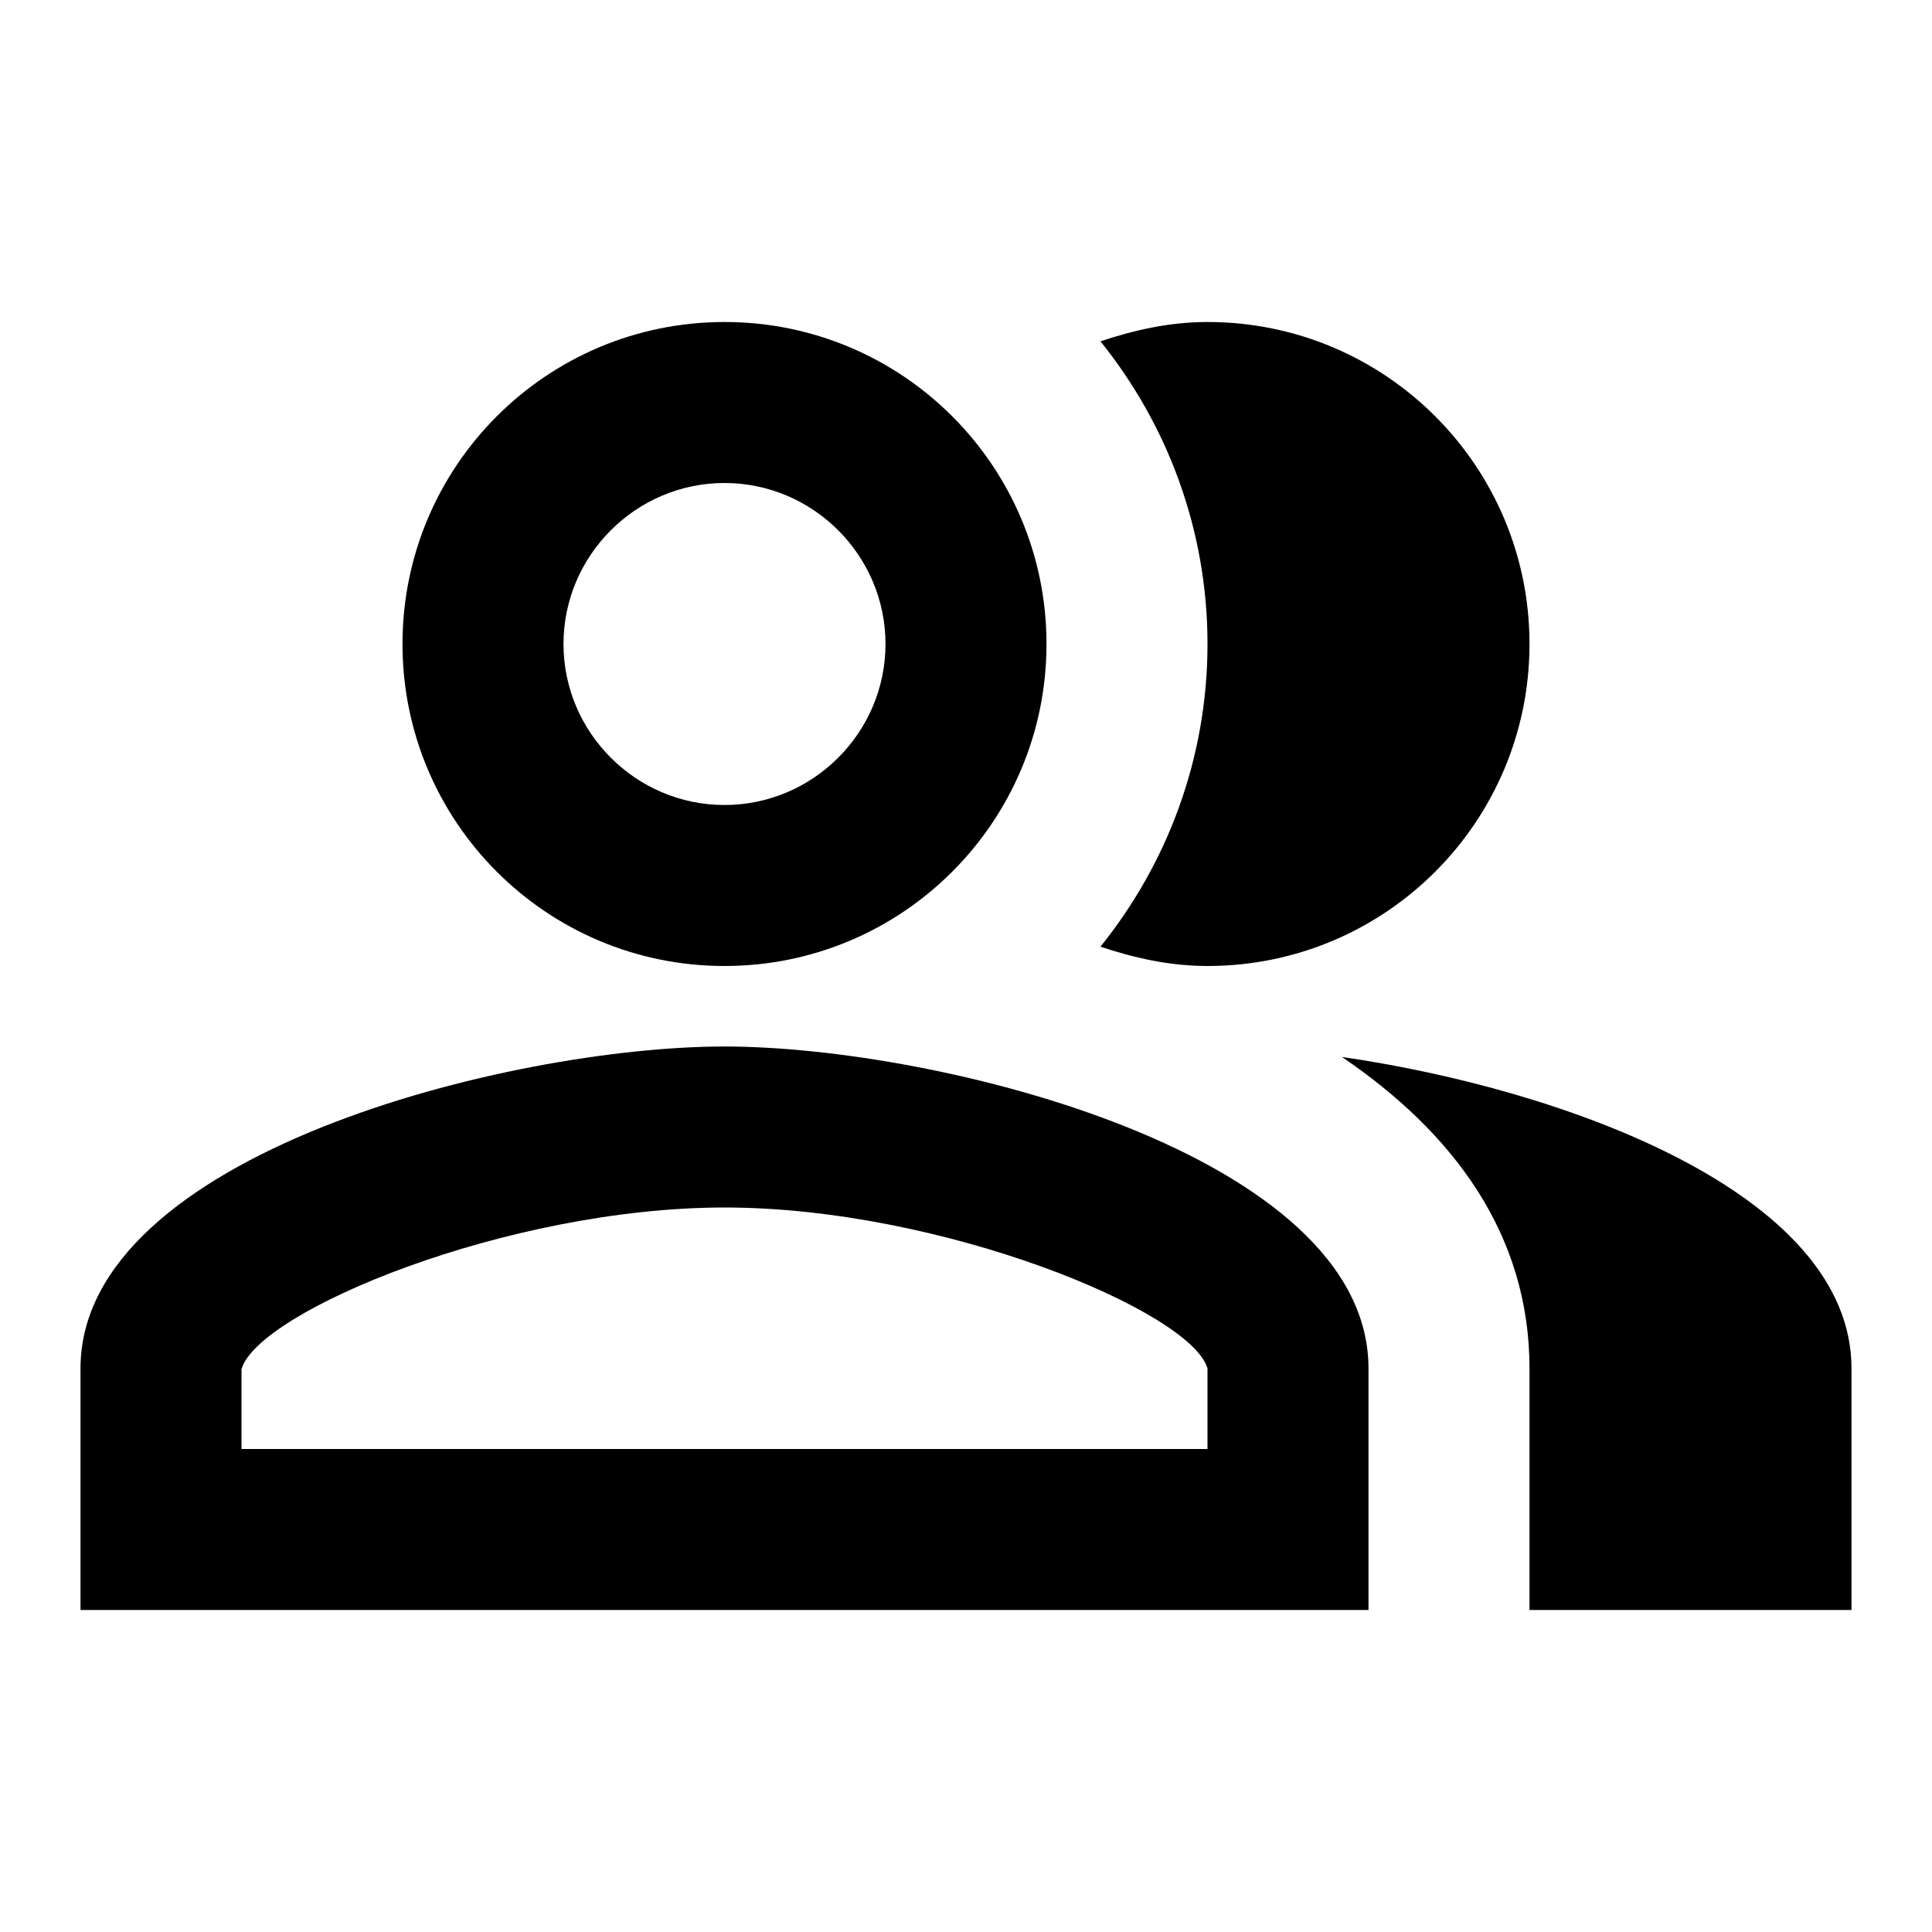
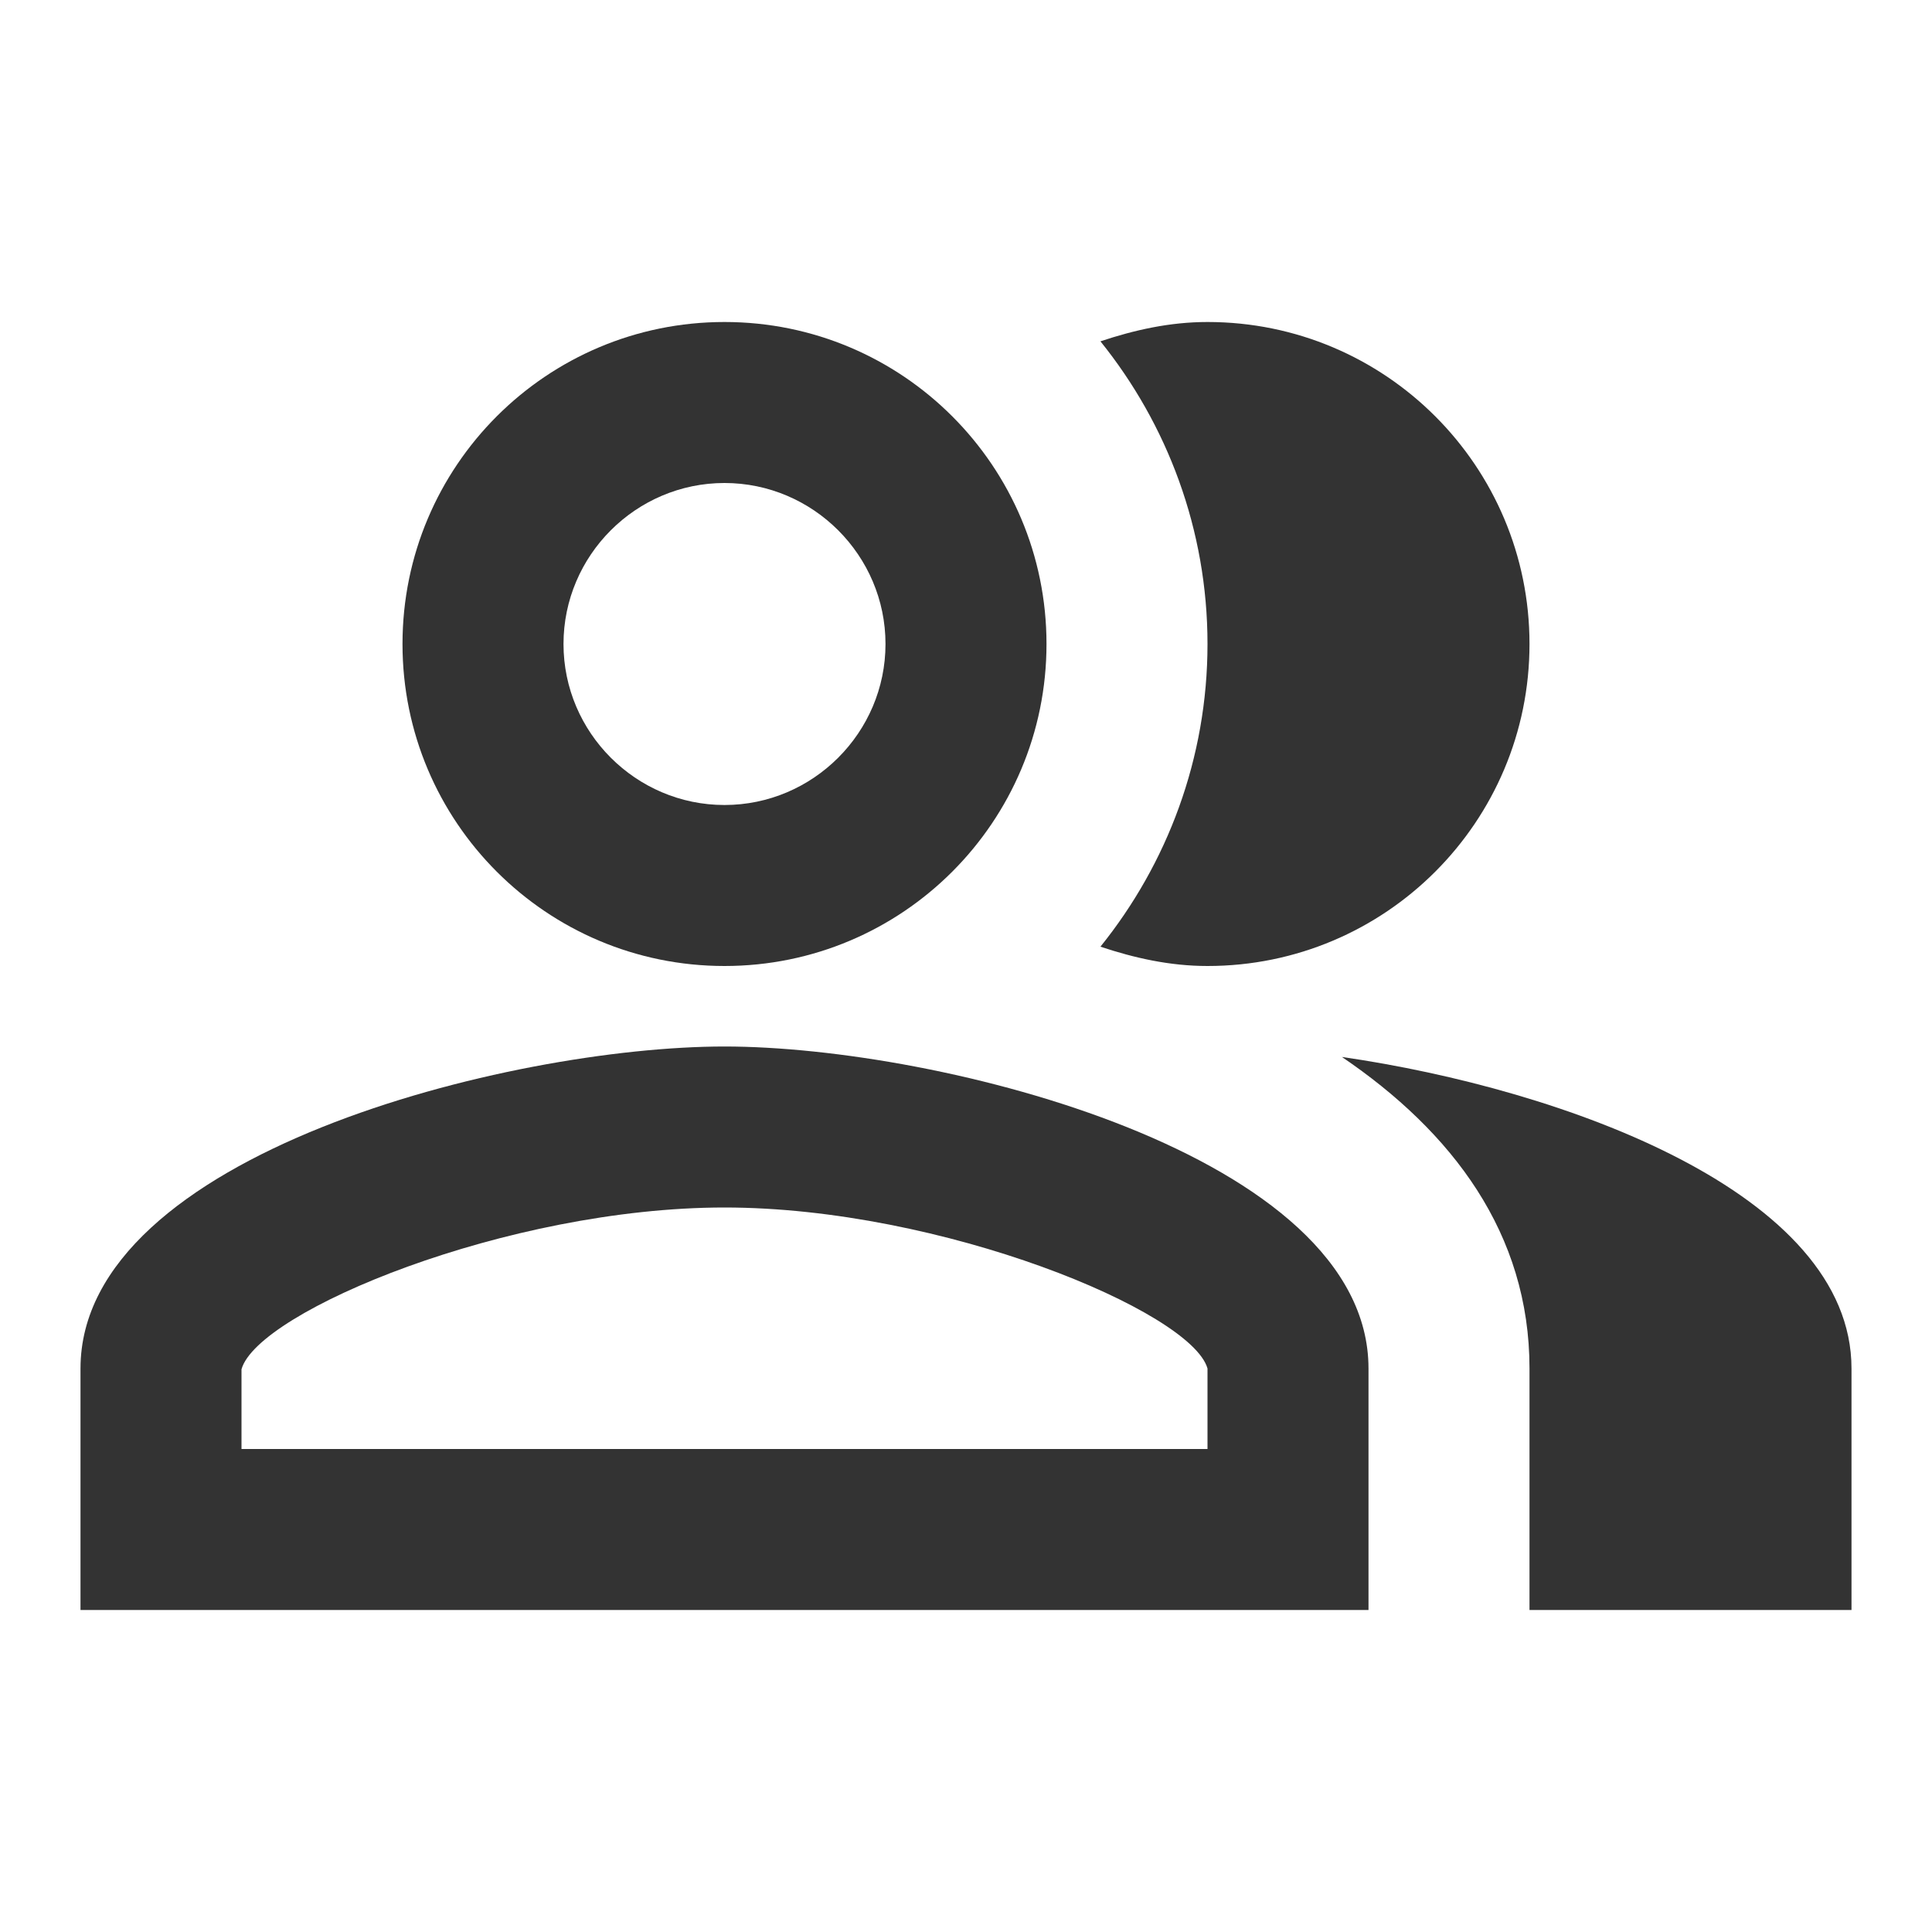
- <svg xmlns="http://www.w3.org/2000/svg" enable-background="new 0 0 24 24" height="24" viewBox="0 0 24 24" width="24">
-   <g>
-     <rect fill="none" height="24" width="24" />
-   </g>
-   <g>
-     <g />
-     <g>
-       <path d="M16.67,13.13C18.04,14.06,19,15.32,19,17v3h4v-3C23,14.82,19.43,13.53,16.67,13.13z" />
-       <path d="M15,12c2.21,0,4-1.79,4-4c0-2.21-1.79-4-4-4c-0.47,0-0.91,0.1-1.33,0.24C14.5,5.27,15,6.58,15,8s-0.5,2.73-1.33,3.76 C14.09,11.9,14.53,12,15,12z" />
-       <path d="M9,12c2.21,0,4-1.79,4-4c0-2.21-1.79-4-4-4S5,5.79,5,8C5,10.21,6.79,12,9,12z M9,6c1.1,0,2,0.9,2,2c0,1.1-0.9,2-2,2 S7,9.1,7,8C7,6.9,7.9,6,9,6z" />
-       <path d="M9,13c-2.67,0-8,1.34-8,4v3h16v-3C17,14.34,11.67,13,9,13z M15,18H3l0-0.99C3.2,16.29,6.3,15,9,15s5.8,1.29,6,2V18z" />
-     </g>
-   </g>
+ <svg xmlns="http://www.w3.org/2000/svg" width="24" height="24" viewBox="0 0 24 24" fill="none">
+   <path d="M16.67 13.13C18.04 14.06 19 15.32 19 17V20H23V17C23 14.82 19.43 13.53 16.67 13.13Z" fill="#333333" />
+   <path d="M15 12C17.21 12 19 10.21 19 8C19 5.79 17.21 4 15 4C14.53 4 14.09 4.1 13.67 4.24C14.5 5.27 15 6.58 15 8C15 9.42 14.5 10.73 13.67 11.76C14.09 11.9 14.53 12 15 12Z" fill="#333333" />
+   <path d="M9 12C11.21 12 13 10.21 13 8C13 5.79 11.21 4 9 4C6.79 4 5 5.79 5 8C5 10.21 6.79 12 9 12ZM9 6C10.1 6 11 6.9 11 8C11 9.1 10.1 10 9 10C7.9 10 7 9.1 7 8C7 6.9 7.9 6 9 6Z" fill="#333333" />
+   <path d="M9 13C6.33 13 1 14.34 1 17V20H17V17C17 14.34 11.67 13 9 13ZM15 18H3V17.01C3.2 16.29 6.3 15 9 15C11.7 15 14.8 16.29 15 17V18Z" fill="#333333" />
</svg>
